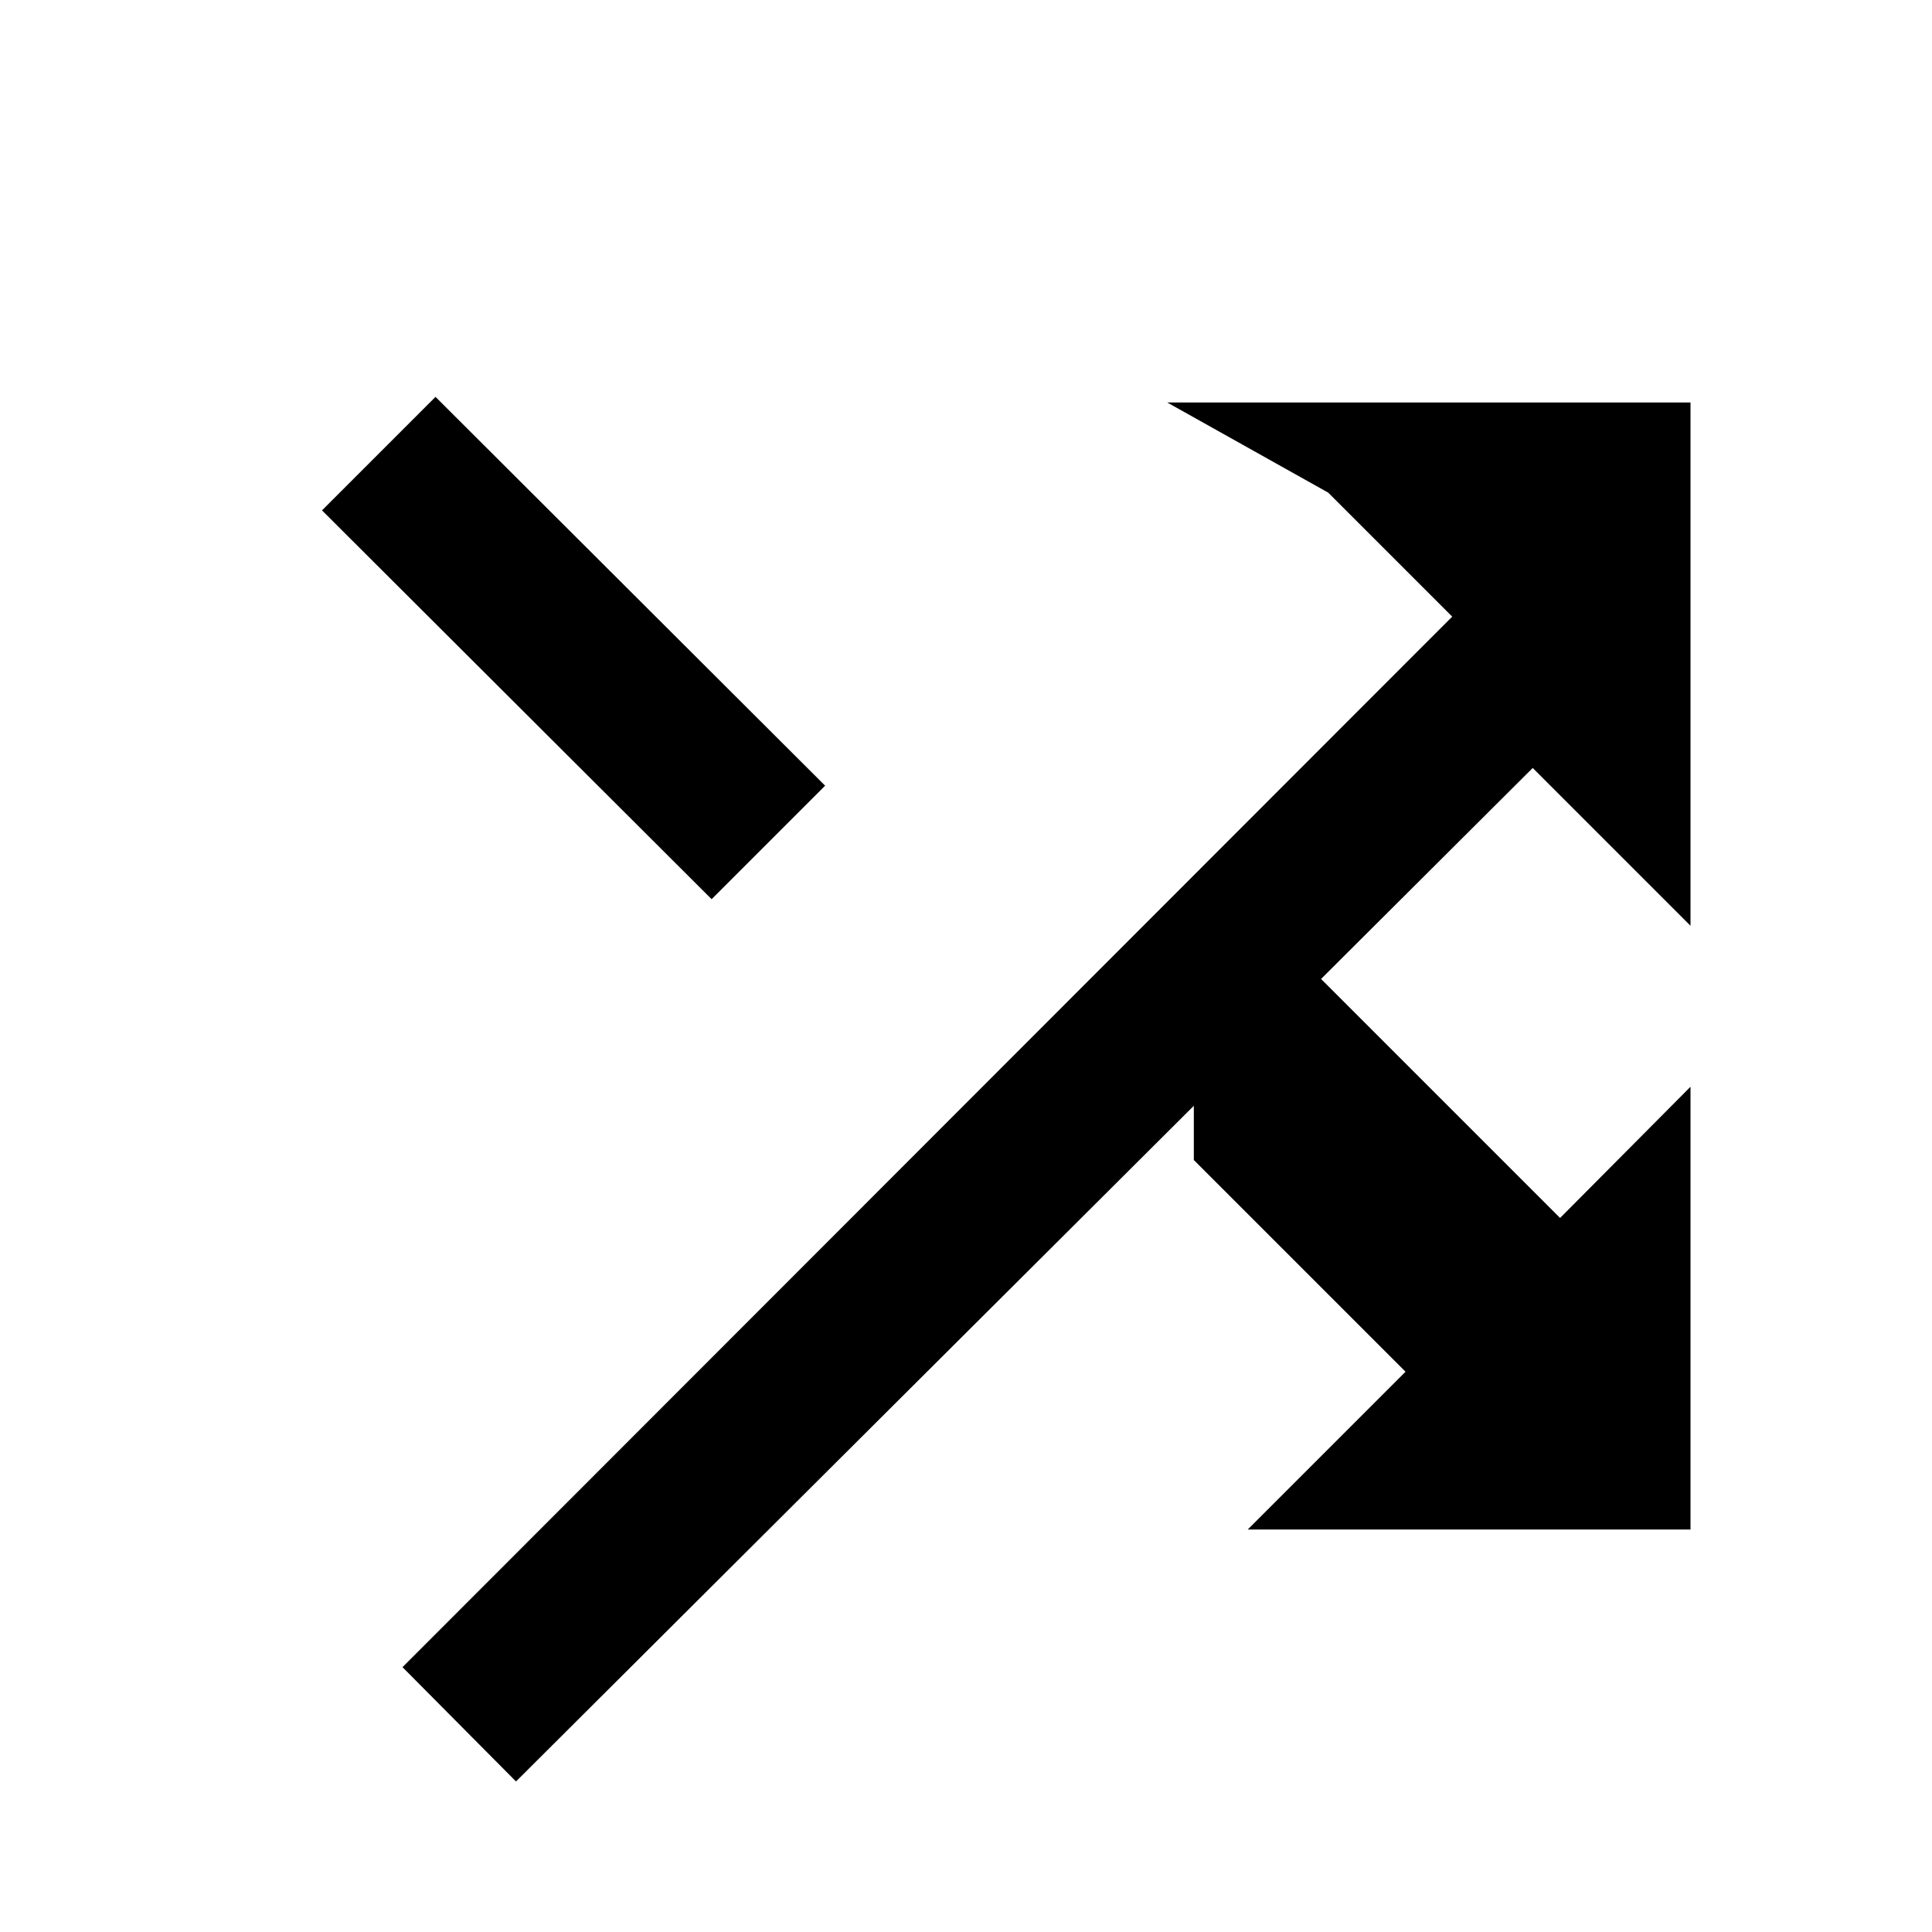
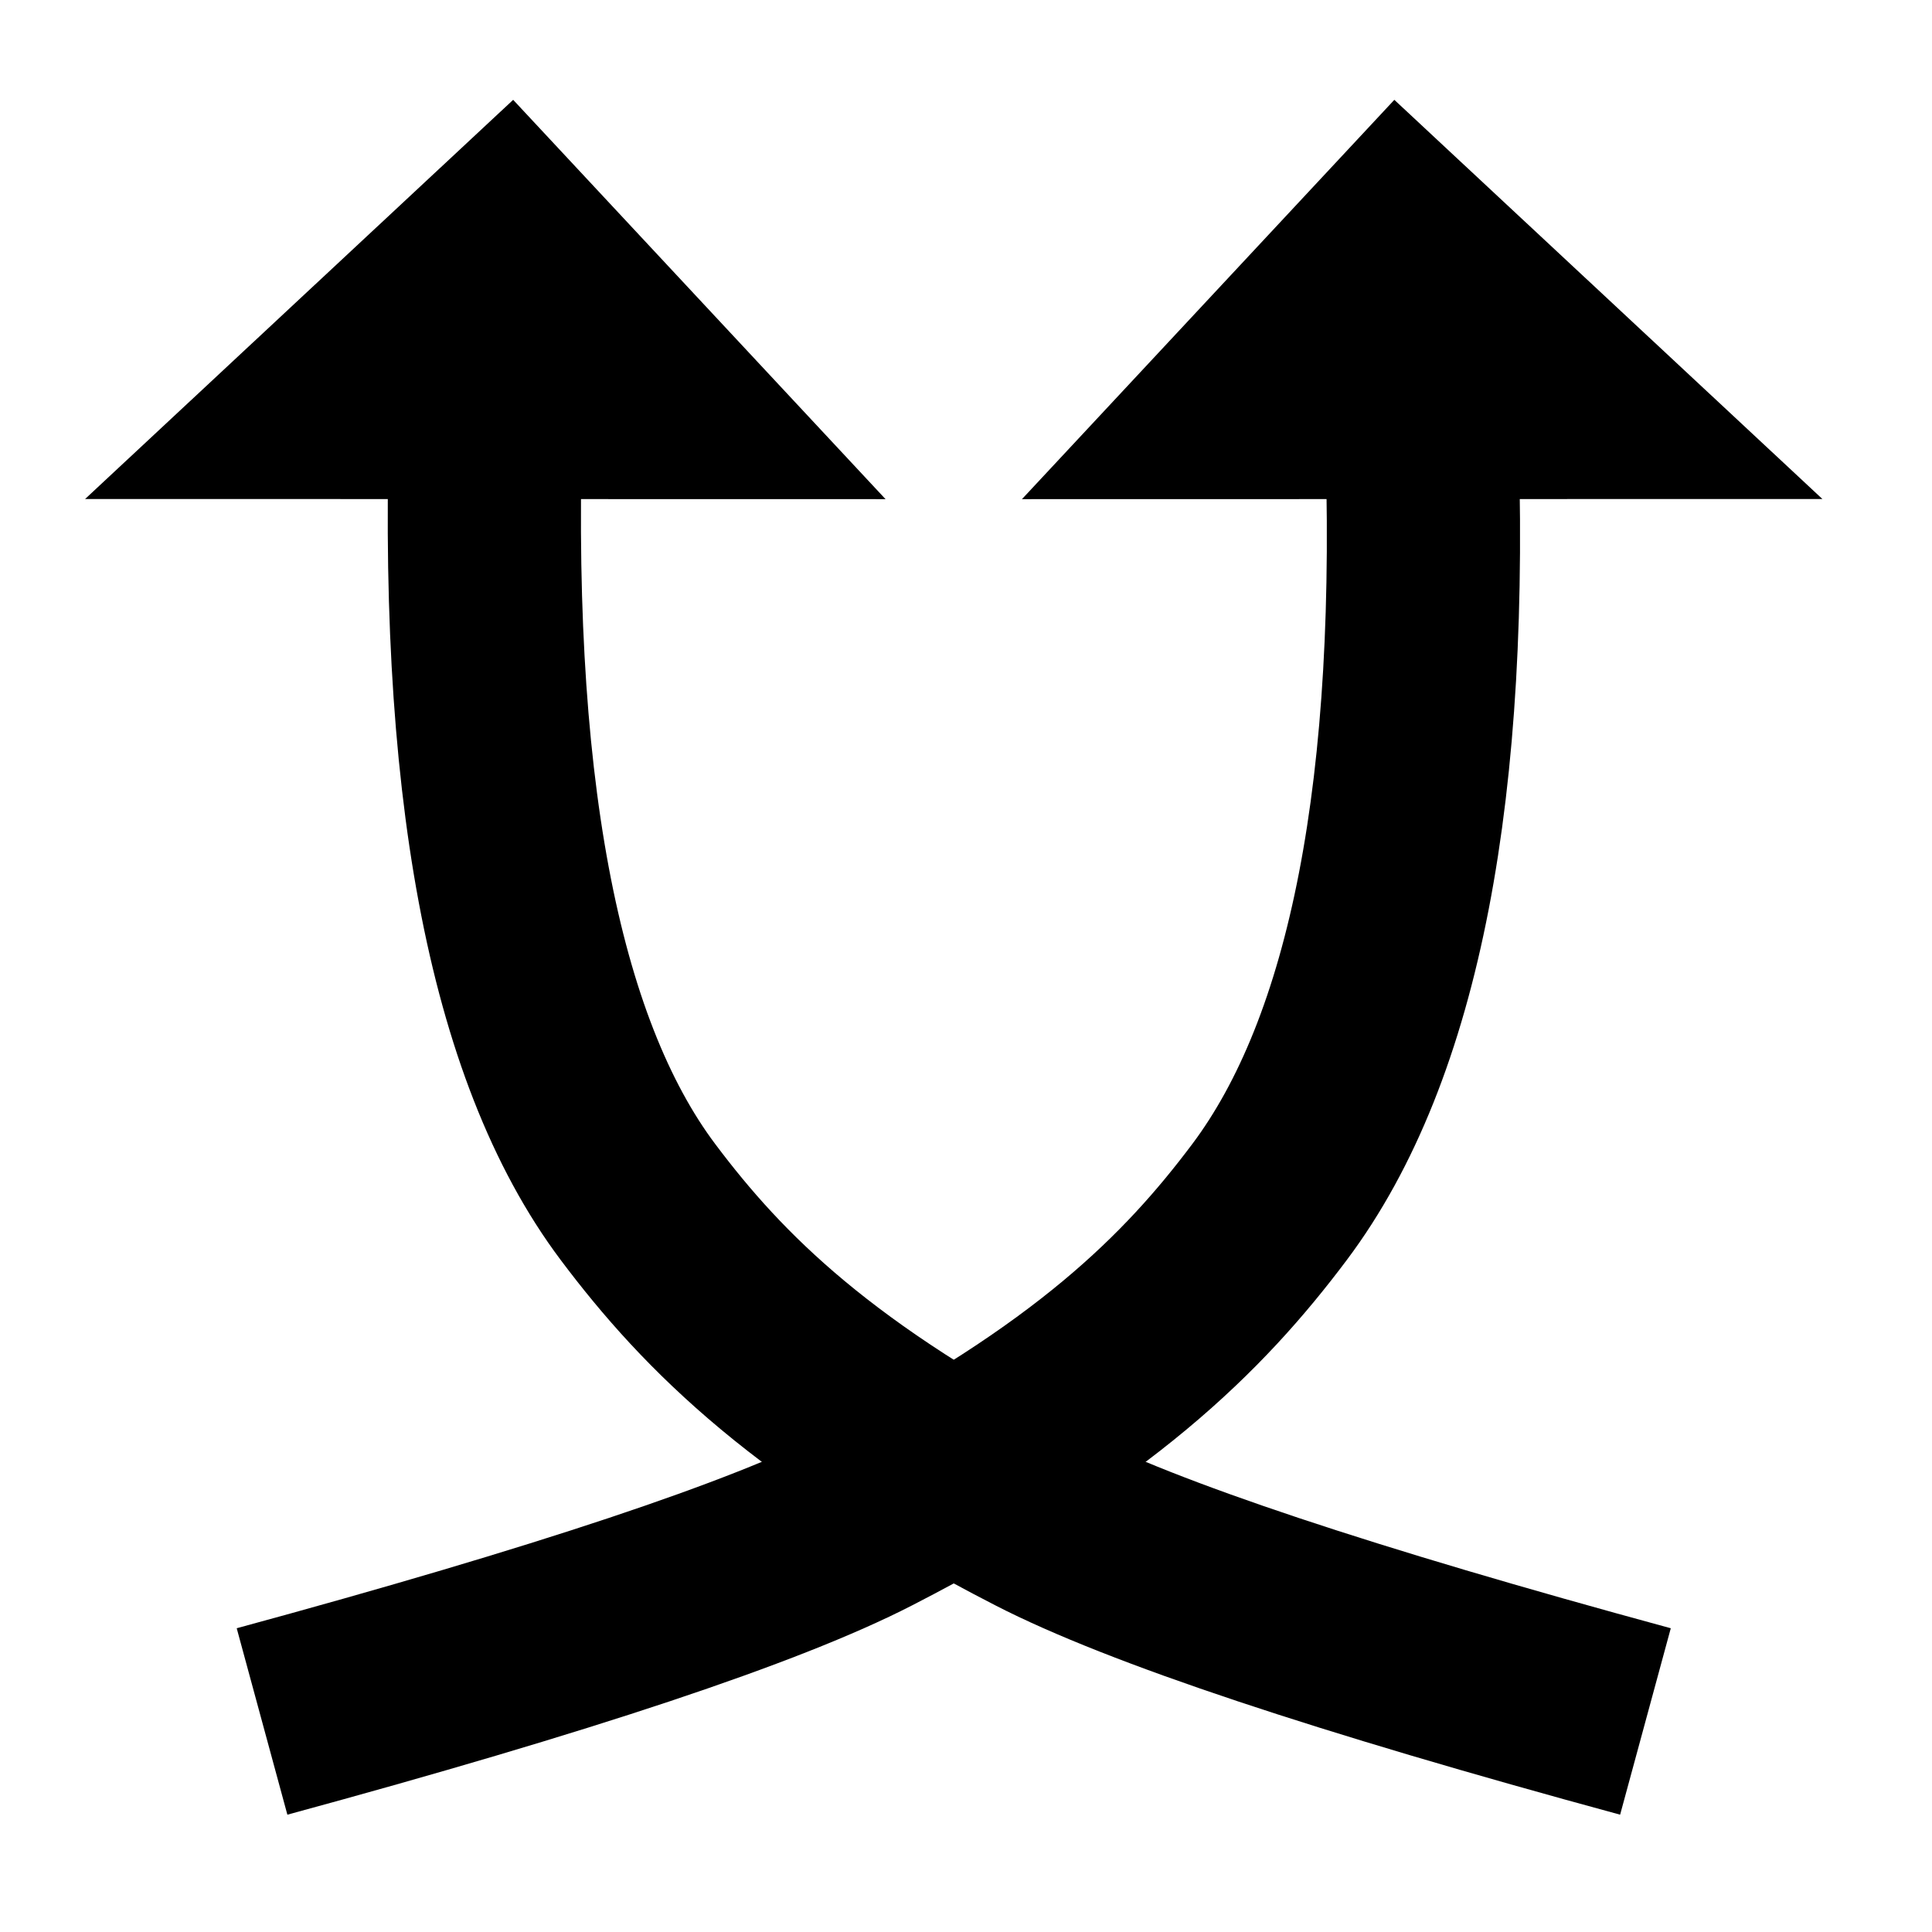
- <svg xmlns="http://www.w3.org/2000/svg" viewBox="0 0 24 24" aria-hidden="true">
-   <path d="M14.83 13.41l1.42-1.41 3.13 3.13L21 13.5V19h-5.5l1.96-1.96-2.63-2.63zM14.5 5H21v6.5l-1.96-1.96L6.41 22.13 5 20.71 18.04 7.66 16.5 6.12zM4 6.34L5.41 4.93l4.84 4.83-1.41 1.41z" fill="currentColor" />
+ <svg xmlns="http://www.w3.org/2000/svg" width="20px" height="20px" viewBox="0 0 20 20" version="1.1">
+   <g id="shuffle" stroke="none" stroke-width="1" fill="none" fill-rule="evenodd">
+     <g id="Group-2" transform="translate(0.88063, 1.033575)" stroke="currentColor">
+       <g id="Group" transform="translate(1.83203, 0)">
+         <path d="M0,16.787 C3.117,15.94 5.209,15.243 6.274,14.695 C8.6,13.5 9.646,12.454 10.43,11.409 C11.622,9.82 12.145,7.118 11.999,3.305" id="Path-2" stroke="currentColor" stroke-width="2" />
+         <path d="M13.77,1.807 L9.48,5.809 L9.48,1.807 L13.77,1.807 Z" id="Rectangle" fill="currentColor" transform="translate(12.00988, 4.133149) rotate(43) translate(-12.00988, -4.133149) " />
+       </g>
+       <g id="Group" transform="translate(8.076522, 8.393388) scale(-1, 1) translate(-8.076522, -8.393388) translate(0, 0)">
+         <path d="M0,16.787 C3.117,15.94 5.209,15.243 6.274,14.695 C8.6,13.5 9.646,12.454 10.43,11.409 C11.622,9.82 12.144,7.031 11.995,3.043" id="Path-2" stroke="currentColor" stroke-width="2" />
+         <path d="M13.77,1.807 L9.48,5.809 L9.48,1.807 L13.77,1.807 Z" id="Rectangle" fill="currentColor" transform="translate(12.00988, 4.133149) rotate(43) translate(-12.00988, -4.133149) " />
+       </g>
+     </g>
+   </g>
</svg>
